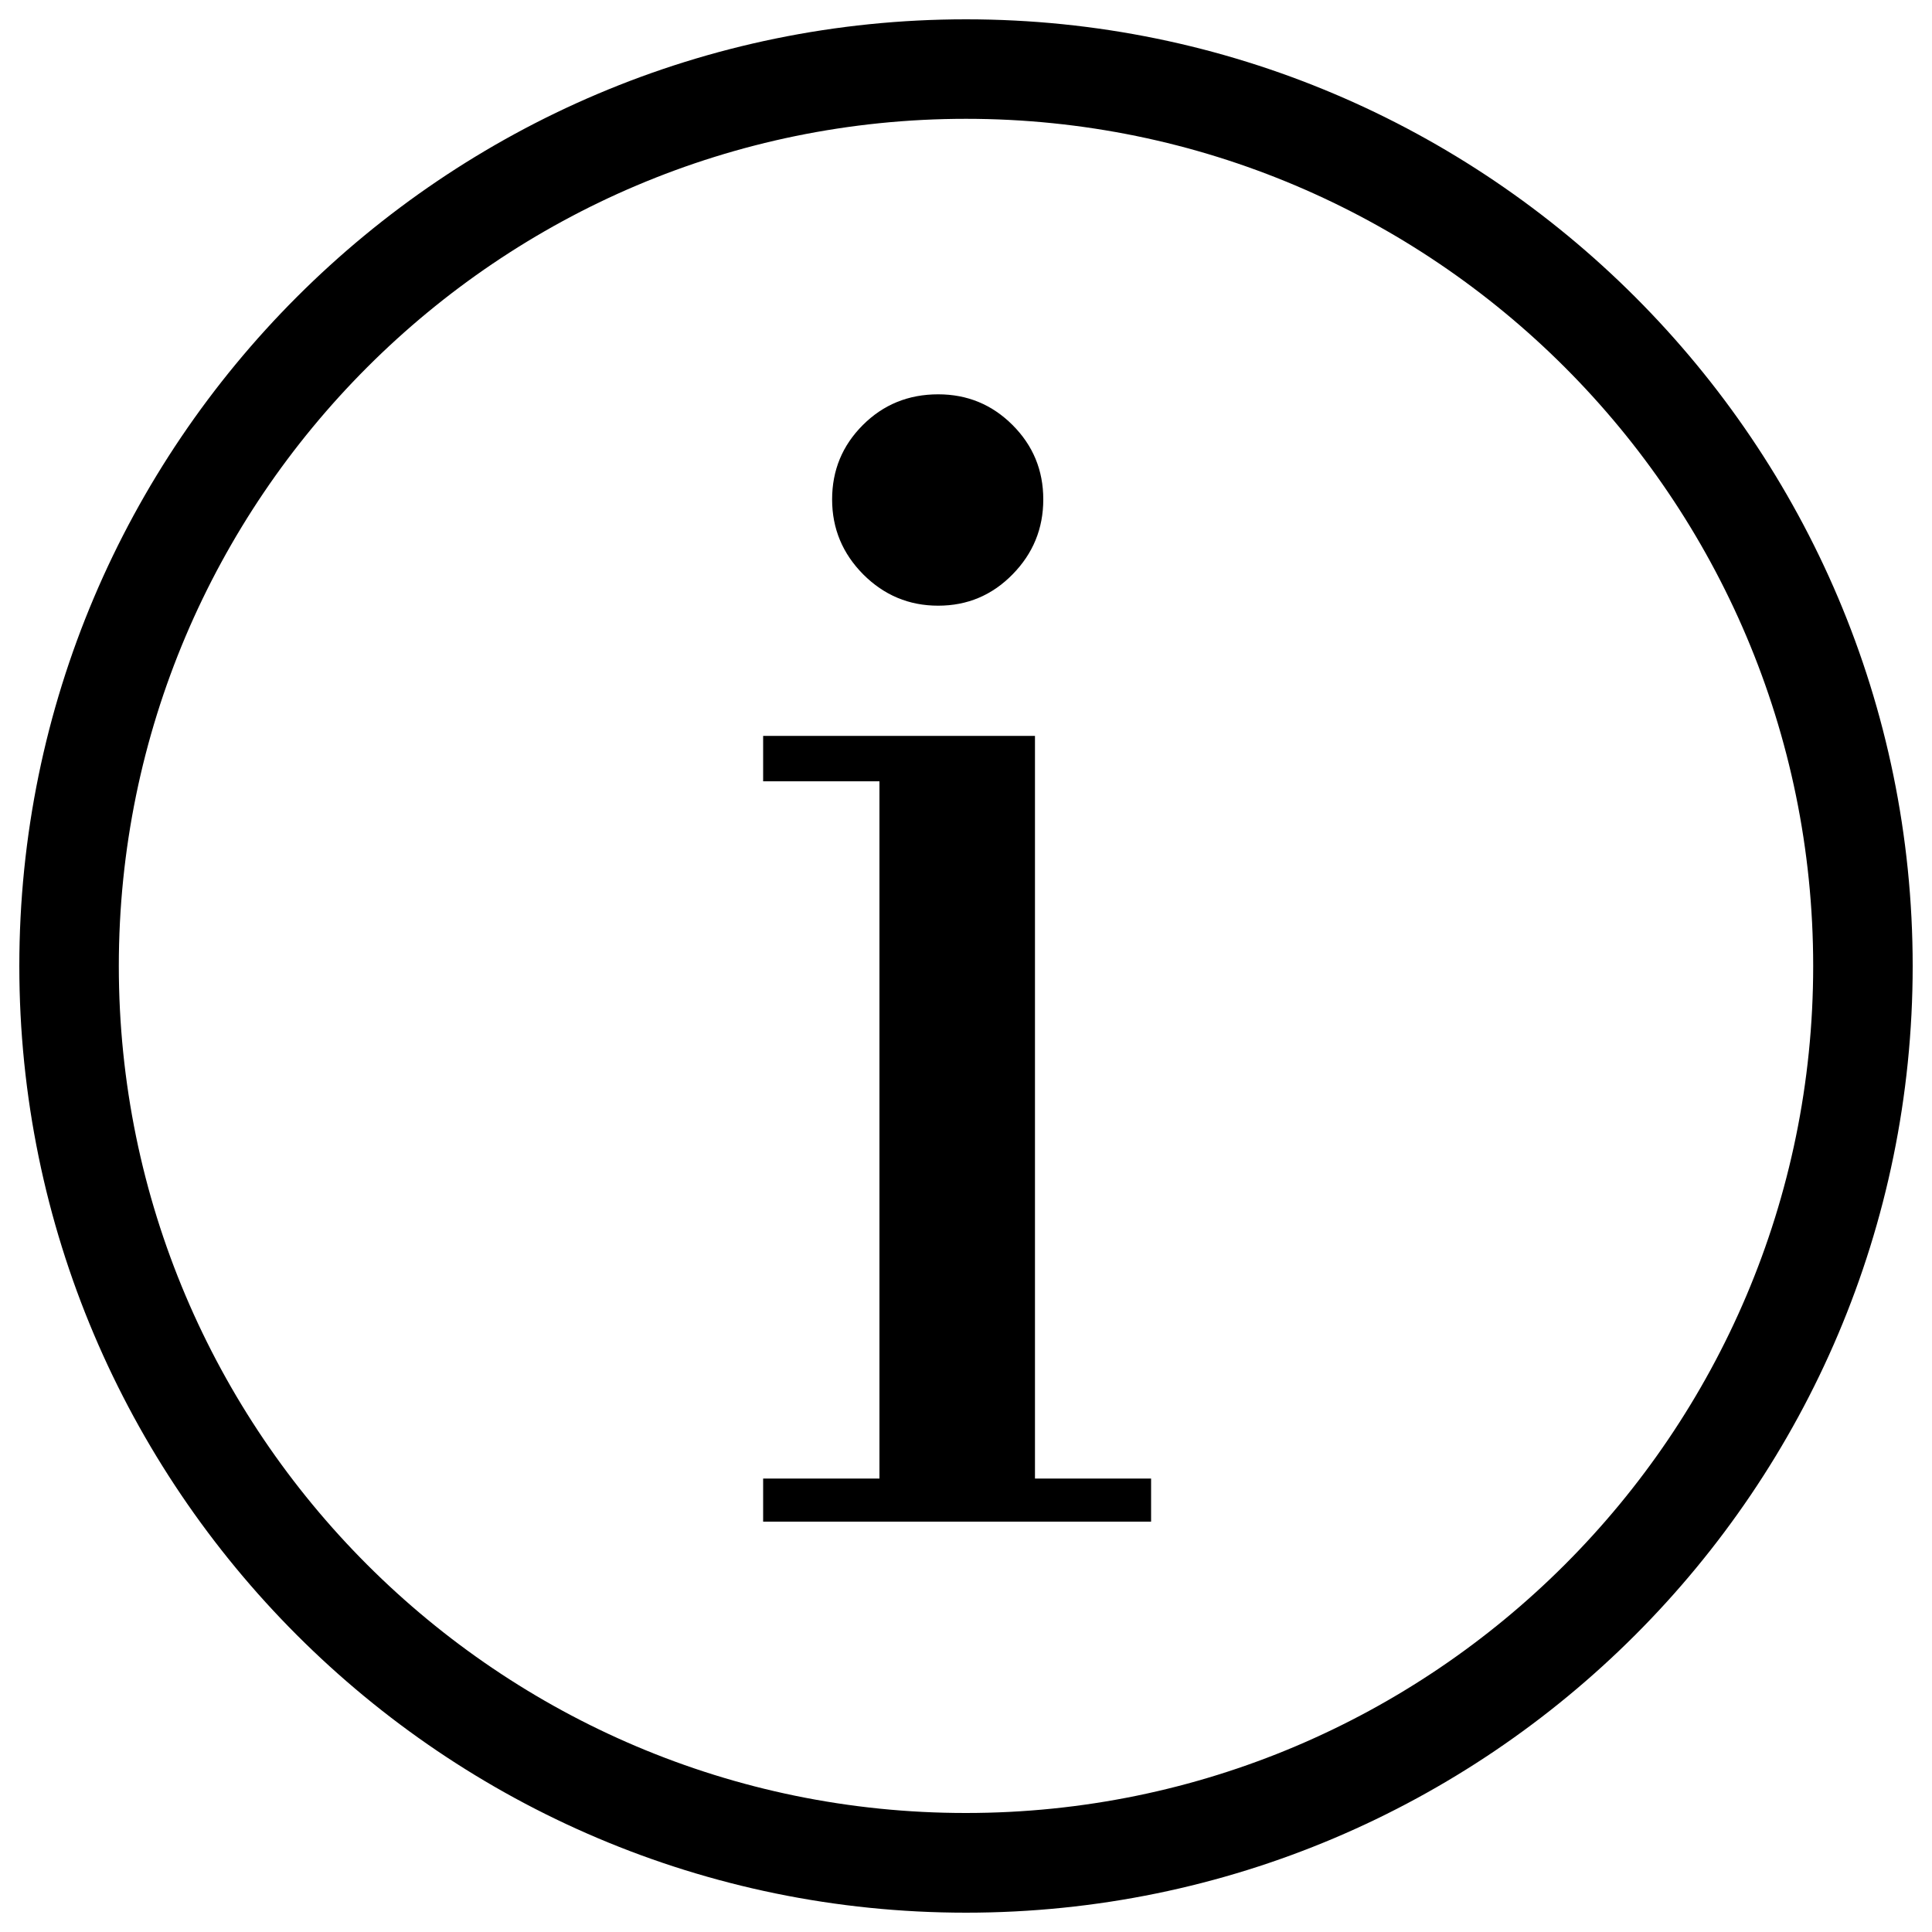
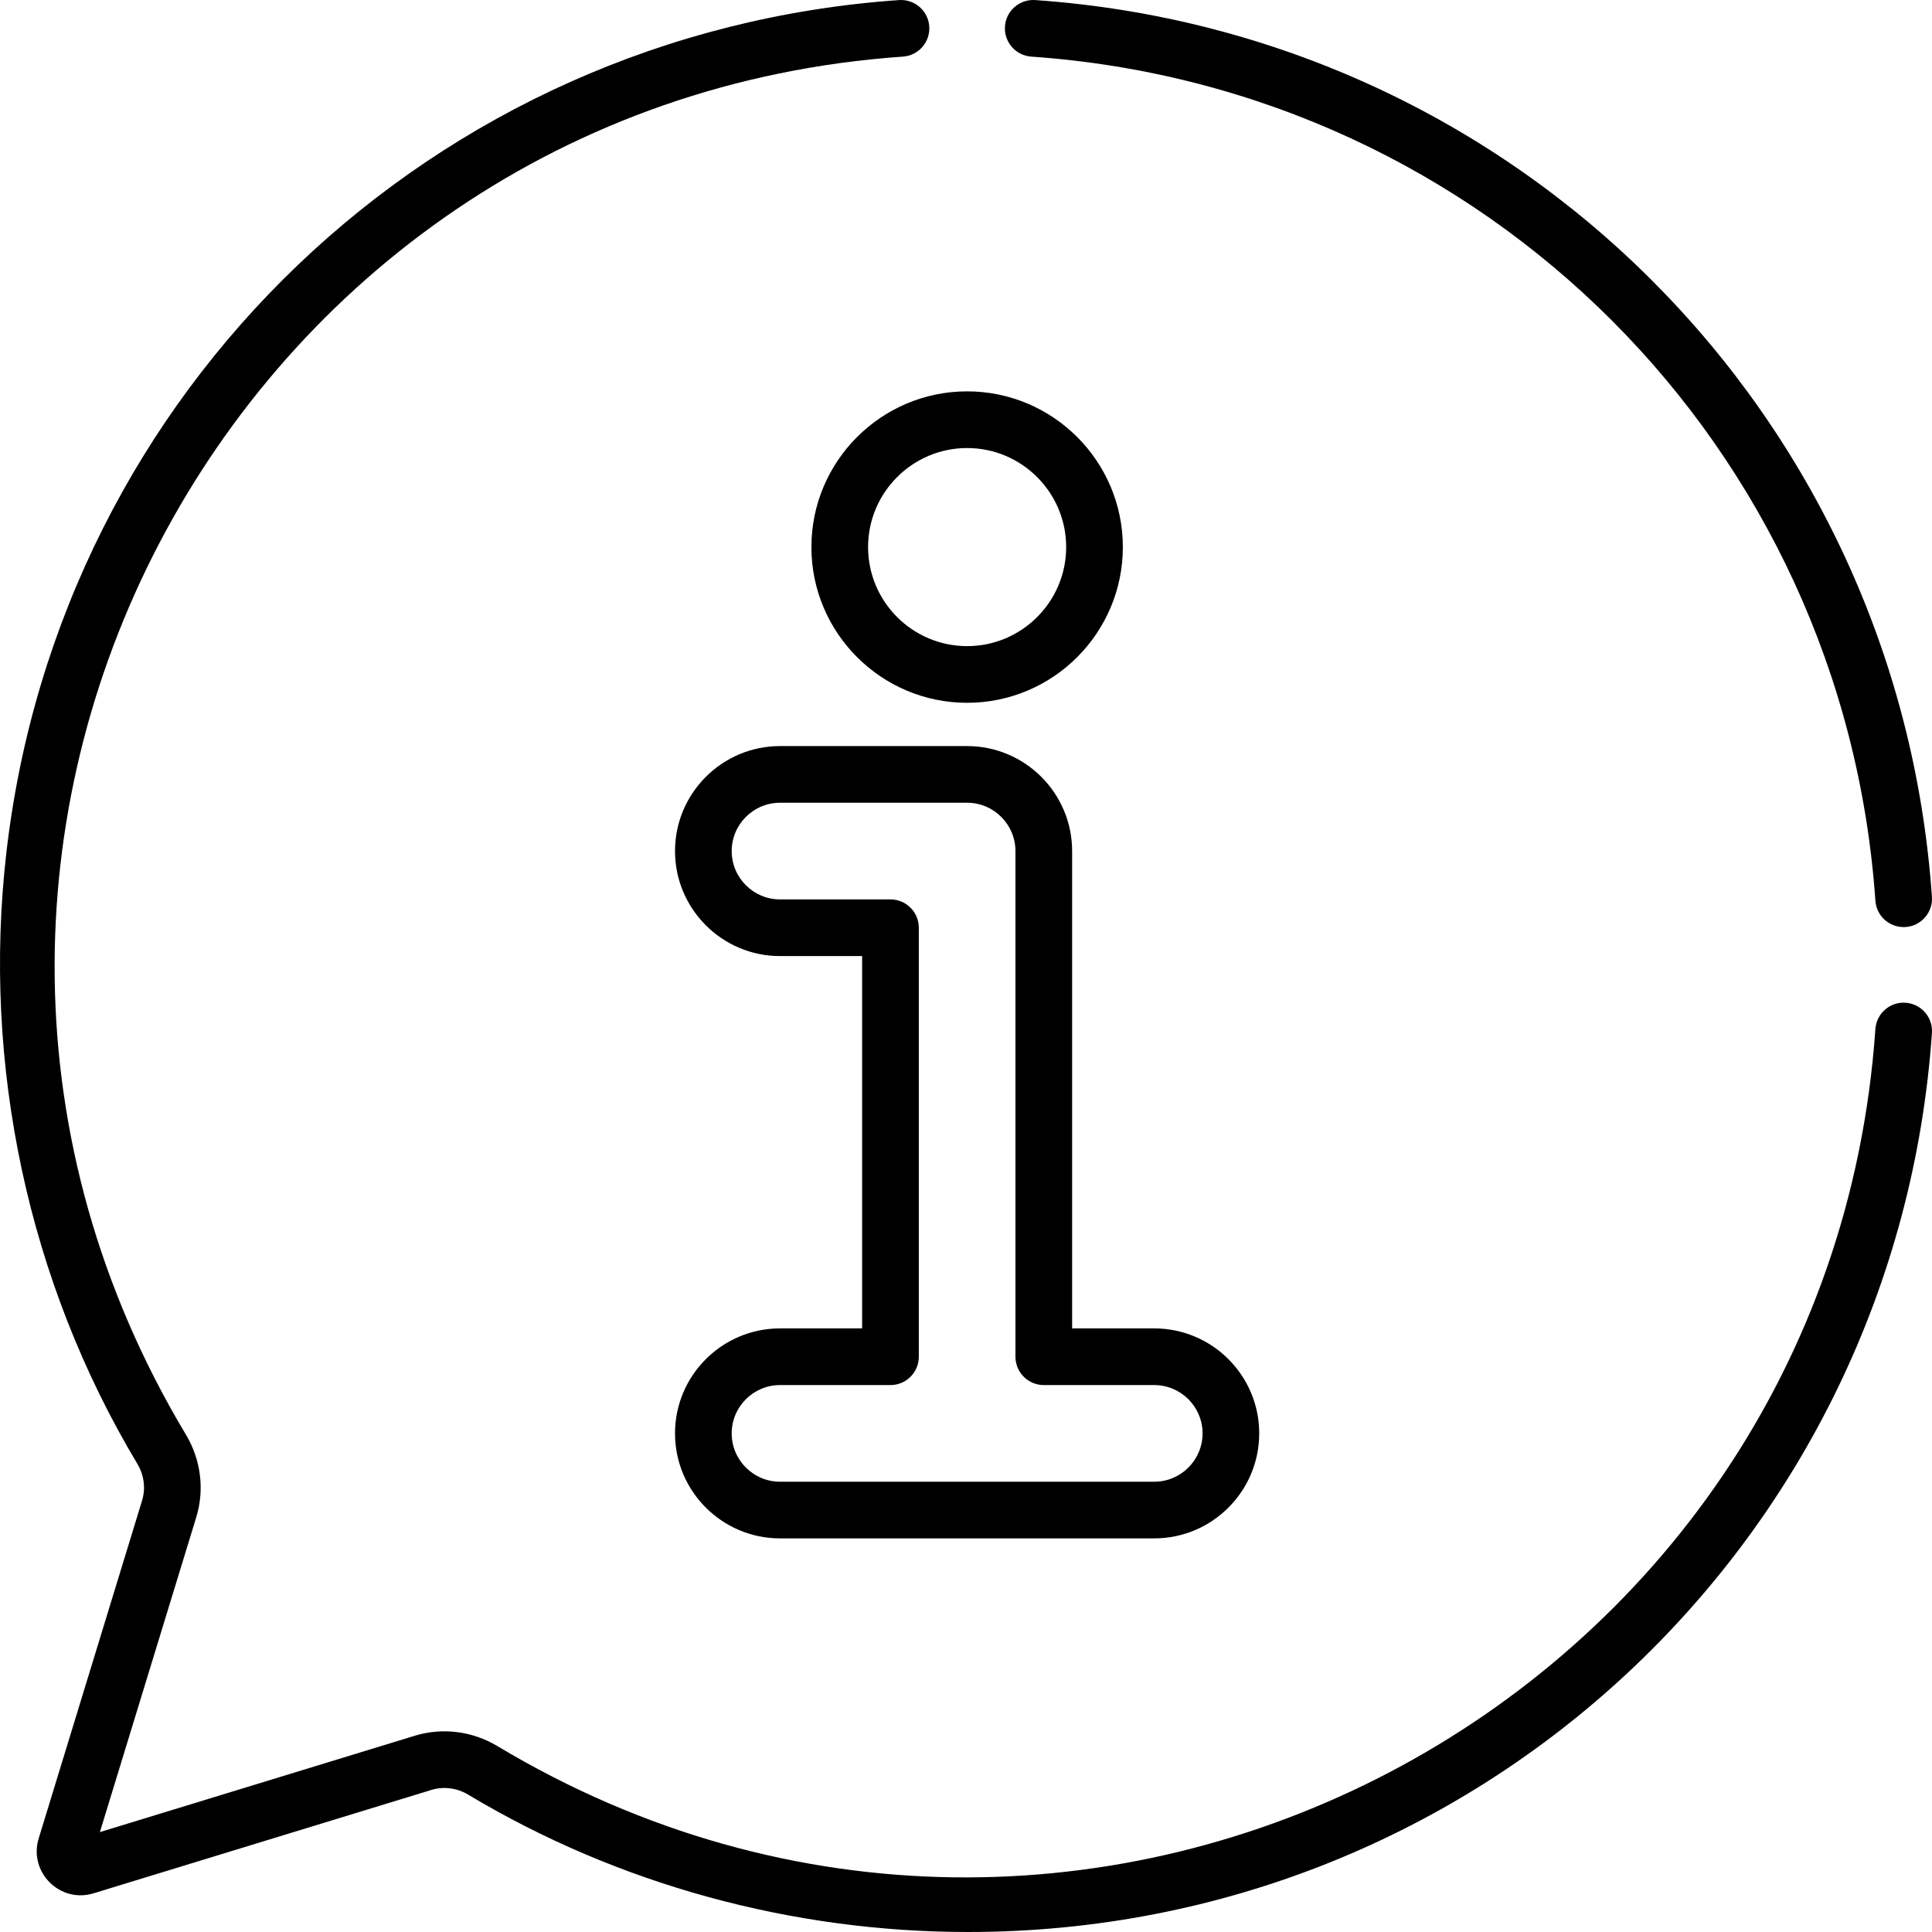
- <svg xmlns="http://www.w3.org/2000/svg" version="1.1" x="0px" y="0px" viewBox="0 0 1000 1000" enable-background="new 0 0 1000 1000" xml:space="preserve">
-   <g>
-     <path d="M500,10C229.8,10,10,229.8,10,500c0,270.2,219.8,490,490,490c270.2,0,490-219.8,490-490C990,229.8,770.2,10,500,10z M938.5,500c0,241.8-196.7,438.4-438.5,438.4C258.2,938.5,61.5,741.8,61.5,500C61.5,258.2,258.2,61.5,500,61.5S938.5,258.2,938.5,500z" />
-     <path d="M485.6,313.5c15.1,0,27.9-5.4,38.5-16.2c10.6-10.8,15.9-23.7,15.9-38.8c0-15.1-5.3-27.9-15.9-38.5c-10.6-10.6-23.4-15.9-38.5-15.9c-15.4,0-28.4,5.3-39,15.9c-10.6,10.6-15.9,23.4-15.9,38.5c0,15.1,5.4,28,16.1,38.8C457.6,308.1,470.5,313.5,485.6,313.5z" />
-     <path d="M535.6,380.9H395v23.5h60.2v360.9H395v22.3h200.8v-22.3h-60.1V380.9z" />
-   </g>
+ <svg xmlns="http://www.w3.org/2000/svg" height="512pt" viewBox="0 0 512.001 512" width="512pt">
+   <path d="m206.715 352.039c-15.344 0-27.828 12.48-27.828 27.824s12.484 27.824 27.828 27.824h99.168c15.344 0 27.824-12.48 27.824-27.824s-12.48-27.824-27.824-27.824h-21.758v-126.492c0-15.344-12.484-27.828-27.828-27.828h-49.582c-15.344 0-27.828 12.484-27.828 27.828 0 15.34 12.484 27.824 27.828 27.824h21.758v98.668zm29.27-113.688h-29.27c-7.062 0-12.809-5.746-12.809-12.805 0-7.062 5.746-12.809 12.809-12.809h49.586c7.059 0 12.805 5.746 12.805 12.809v134c0 4.148 3.363 7.512 7.512 7.512h29.266c7.062 0 12.809 5.742 12.809 12.805s-5.746 12.809-12.809 12.809h-99.168c-7.062 0-12.809-5.746-12.809-12.809s5.746-12.805 12.809-12.805h29.27c4.148 0 7.508-3.363 7.508-7.512v-113.684c0-4.148-3.363-7.512-7.508-7.512zm0 0" />
+   <path d="m215.031 144.98c0 22.758 18.512 41.27 41.266 41.27 22.758 0 41.27-18.512 41.27-41.27 0-22.754-18.512-41.266-41.27-41.266-22.754 0-41.266 18.512-41.266 41.266zm41.266-26.246c14.473 0 26.25 11.773 26.25 26.246 0 14.473-11.777 26.25-26.25 26.25s-26.246-11.777-26.246-26.25c0-14.473 11.773-26.246 26.246-26.246zm0 0" />
+   <path d="m273.301 15.004c120.375 8.375 215.332 103.512 223.699 223.699.273 3.957 3.57 6.984 7.48 6.984.176 0 .355-.004.531-.016 4.137-.289 7.258-3.879 6.969-8.016-8.898-127.855-109.988-228.754-237.641-237.637-4.133-.289-7.723 2.832-8.012 6.969s2.832 7.727 6.973 8.016zm0 0" />
+   <path d="m37.652 397.664-27.398 89.543c-2.73 8.91 5.625 17.27 14.535 14.543l89.547-27.402c3.219-.984 6.754-.531 9.711 1.238 39.773 23.852 85.934 36.418 132.523 36.414 135.418-.008 246.09-104.219 255.414-238.254.285-4.137-2.836-7.723-6.973-8.012-4.141-.289-7.723 2.836-8.012 6.973-12.457 179.082-209.852 283.172-365.23 190-6.598-3.957-14.555-4.945-21.828-2.723l-83.469 25.543 25.543-83.465c2.227-7.277 1.234-15.23-2.723-21.828-93.09-155.254 10.734-352.762 190.004-365.234 4.137-.285 7.258-3.875 6.969-8.012-.285-4.137-3.887-7.25-8.012-6.969-123.441 8.586-222.414 103.207-236.562 225.91-6.492 56.312 5.84 113.855 34.723 162.027 1.773 2.953 2.223 6.492 1.238 9.707zm0 0" />
</svg>
